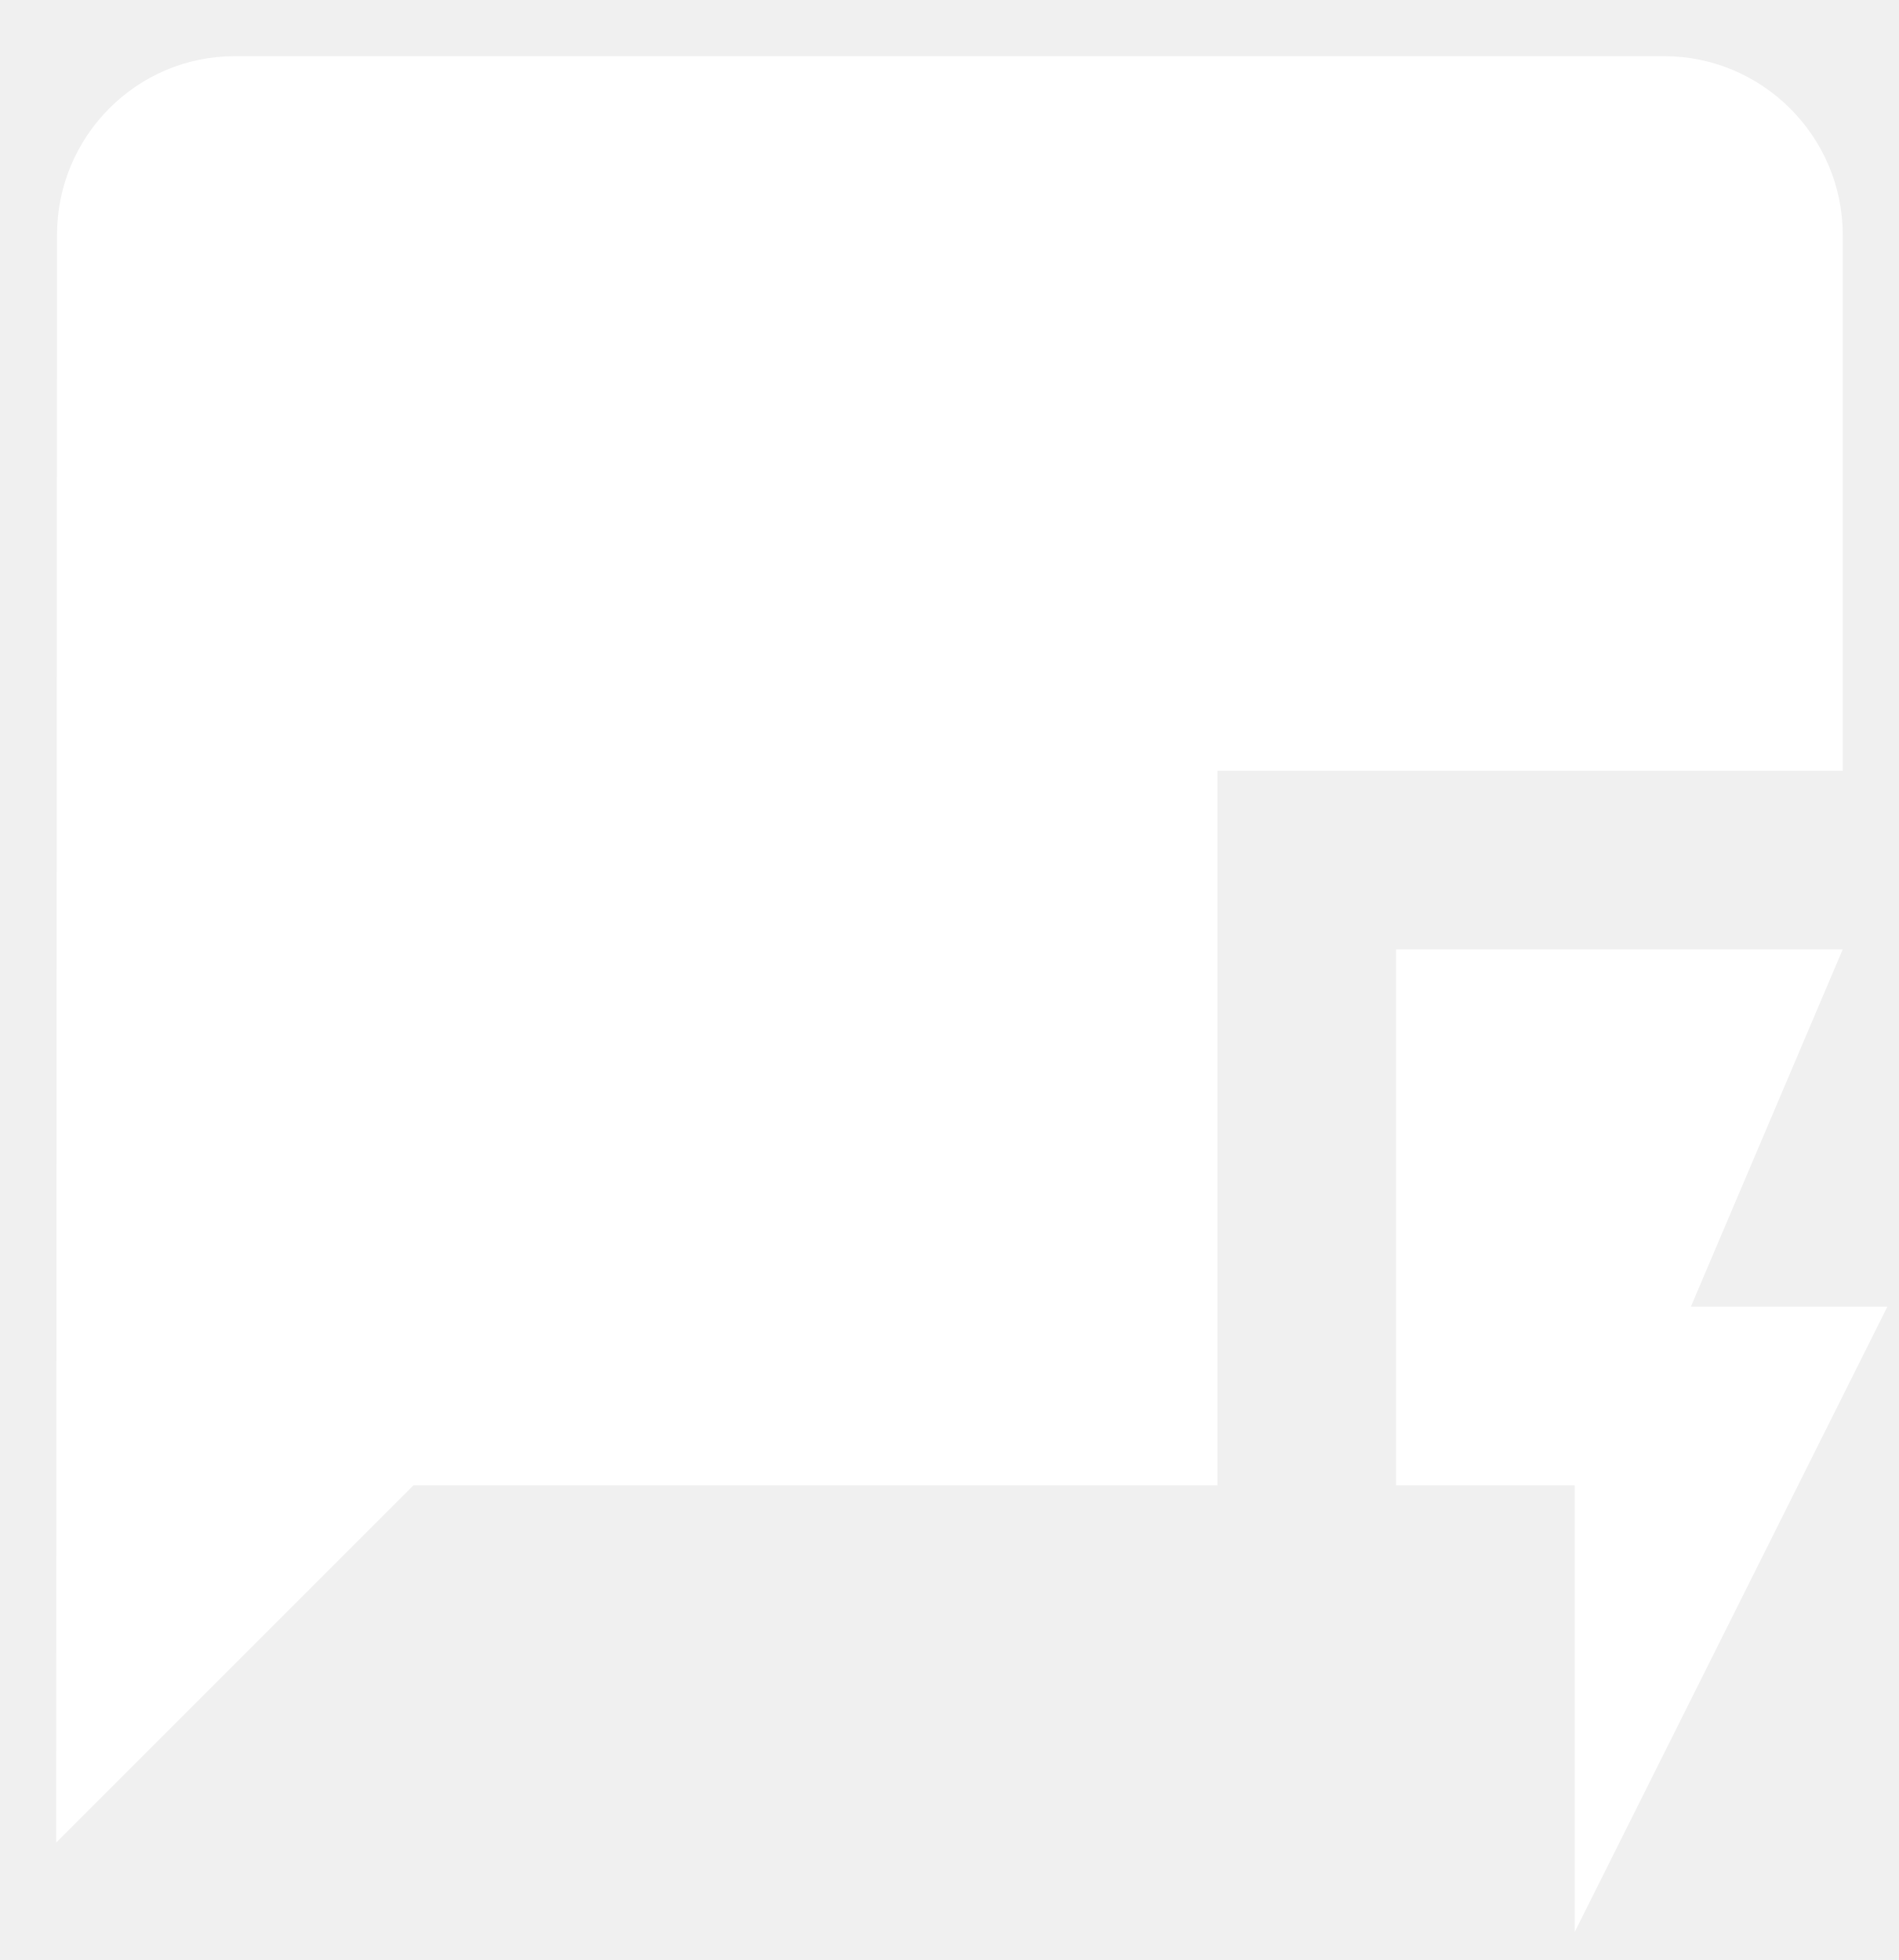
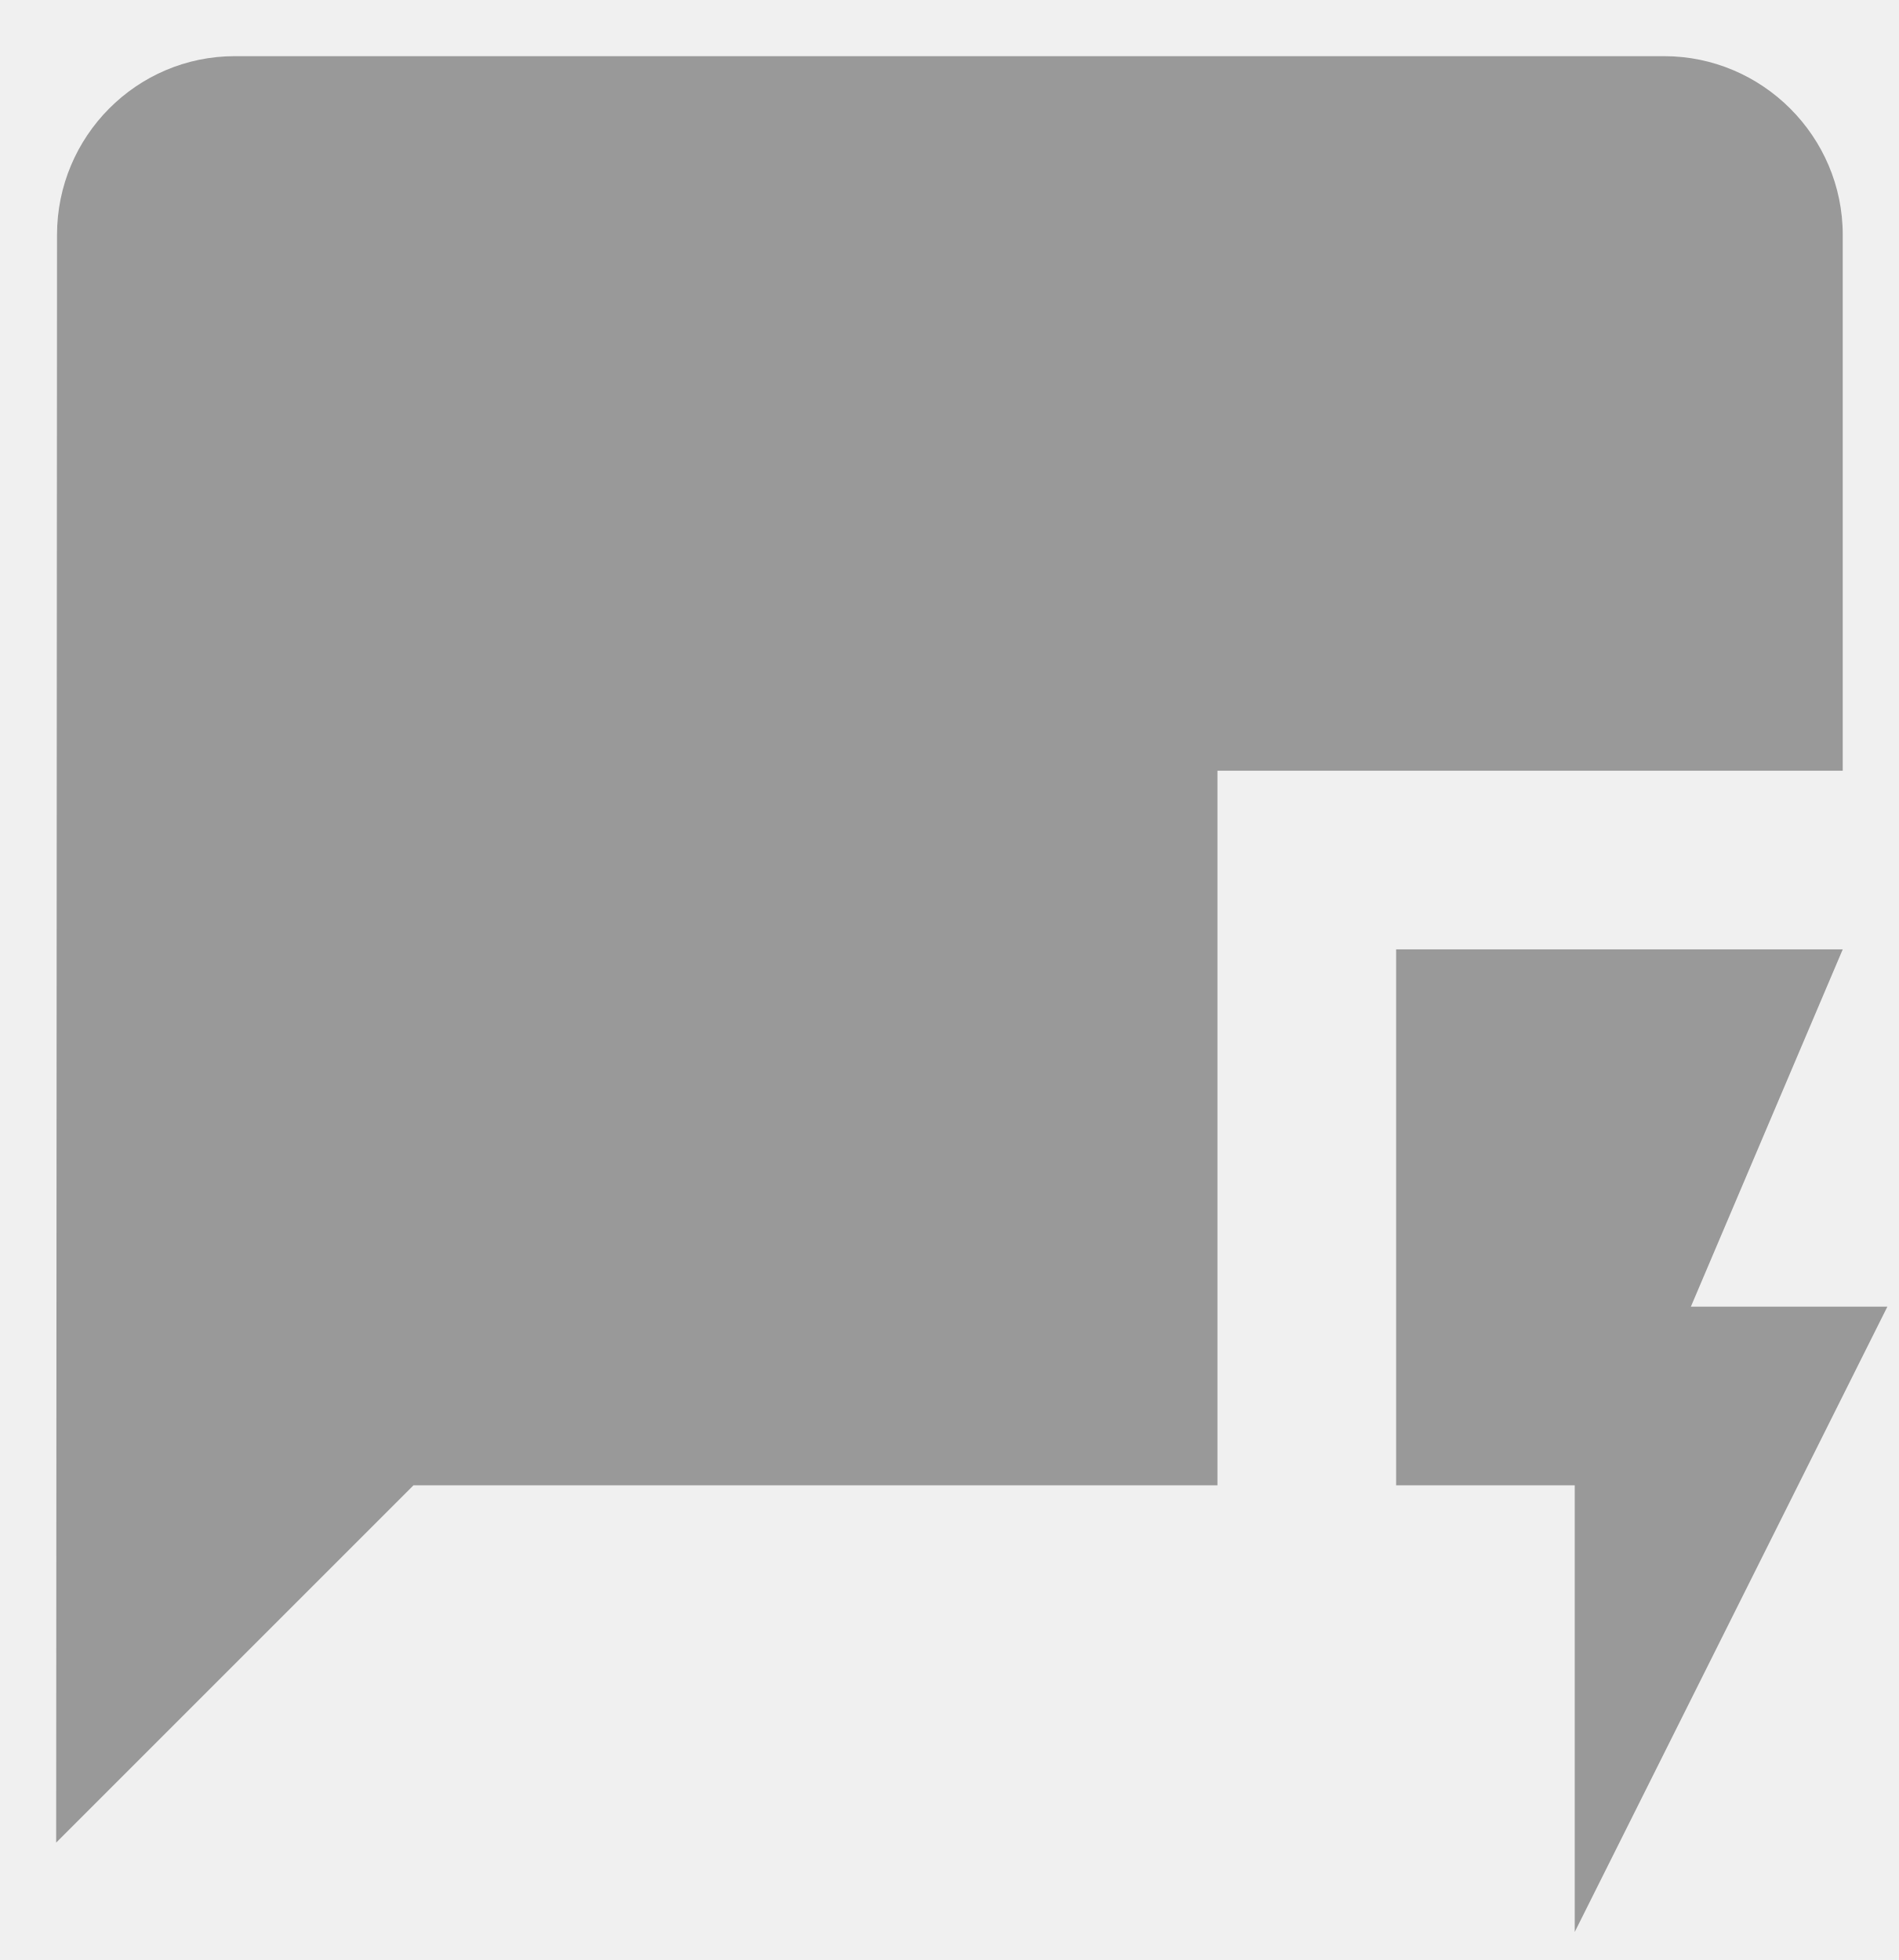
<svg xmlns="http://www.w3.org/2000/svg" width="31" height="32" viewBox="0 0 31 32" fill="none">
-   <path d="M30.083 3.833C30.083 2.229 28.771 0.917 27.167 0.917H3.833C2.229 0.917 0.931 2.229 0.931 3.833L0.917 30.083L6.75 24.25H19.875V12.583H30.083V3.833Z" fill="white" />
-   <path d="M30.812 21.333H27.604L30.083 15.5H22.792V24.25H25.708V31.542L30.812 21.333Z" fill="white" />
+   <path d="M30.083 3.833C30.083 2.229 28.771 0.917 27.167 0.917H3.833C2.229 0.917 0.931 2.229 0.931 3.833L0.917 30.083L6.75 24.25H19.875V12.583H30.083V3.833Z" fill="#999999" />
+   <path d="M30.812 21.333H27.604L30.083 15.5H22.792V24.25H25.708V31.542L30.812 21.333Z" fill="#999999" />
</svg>
